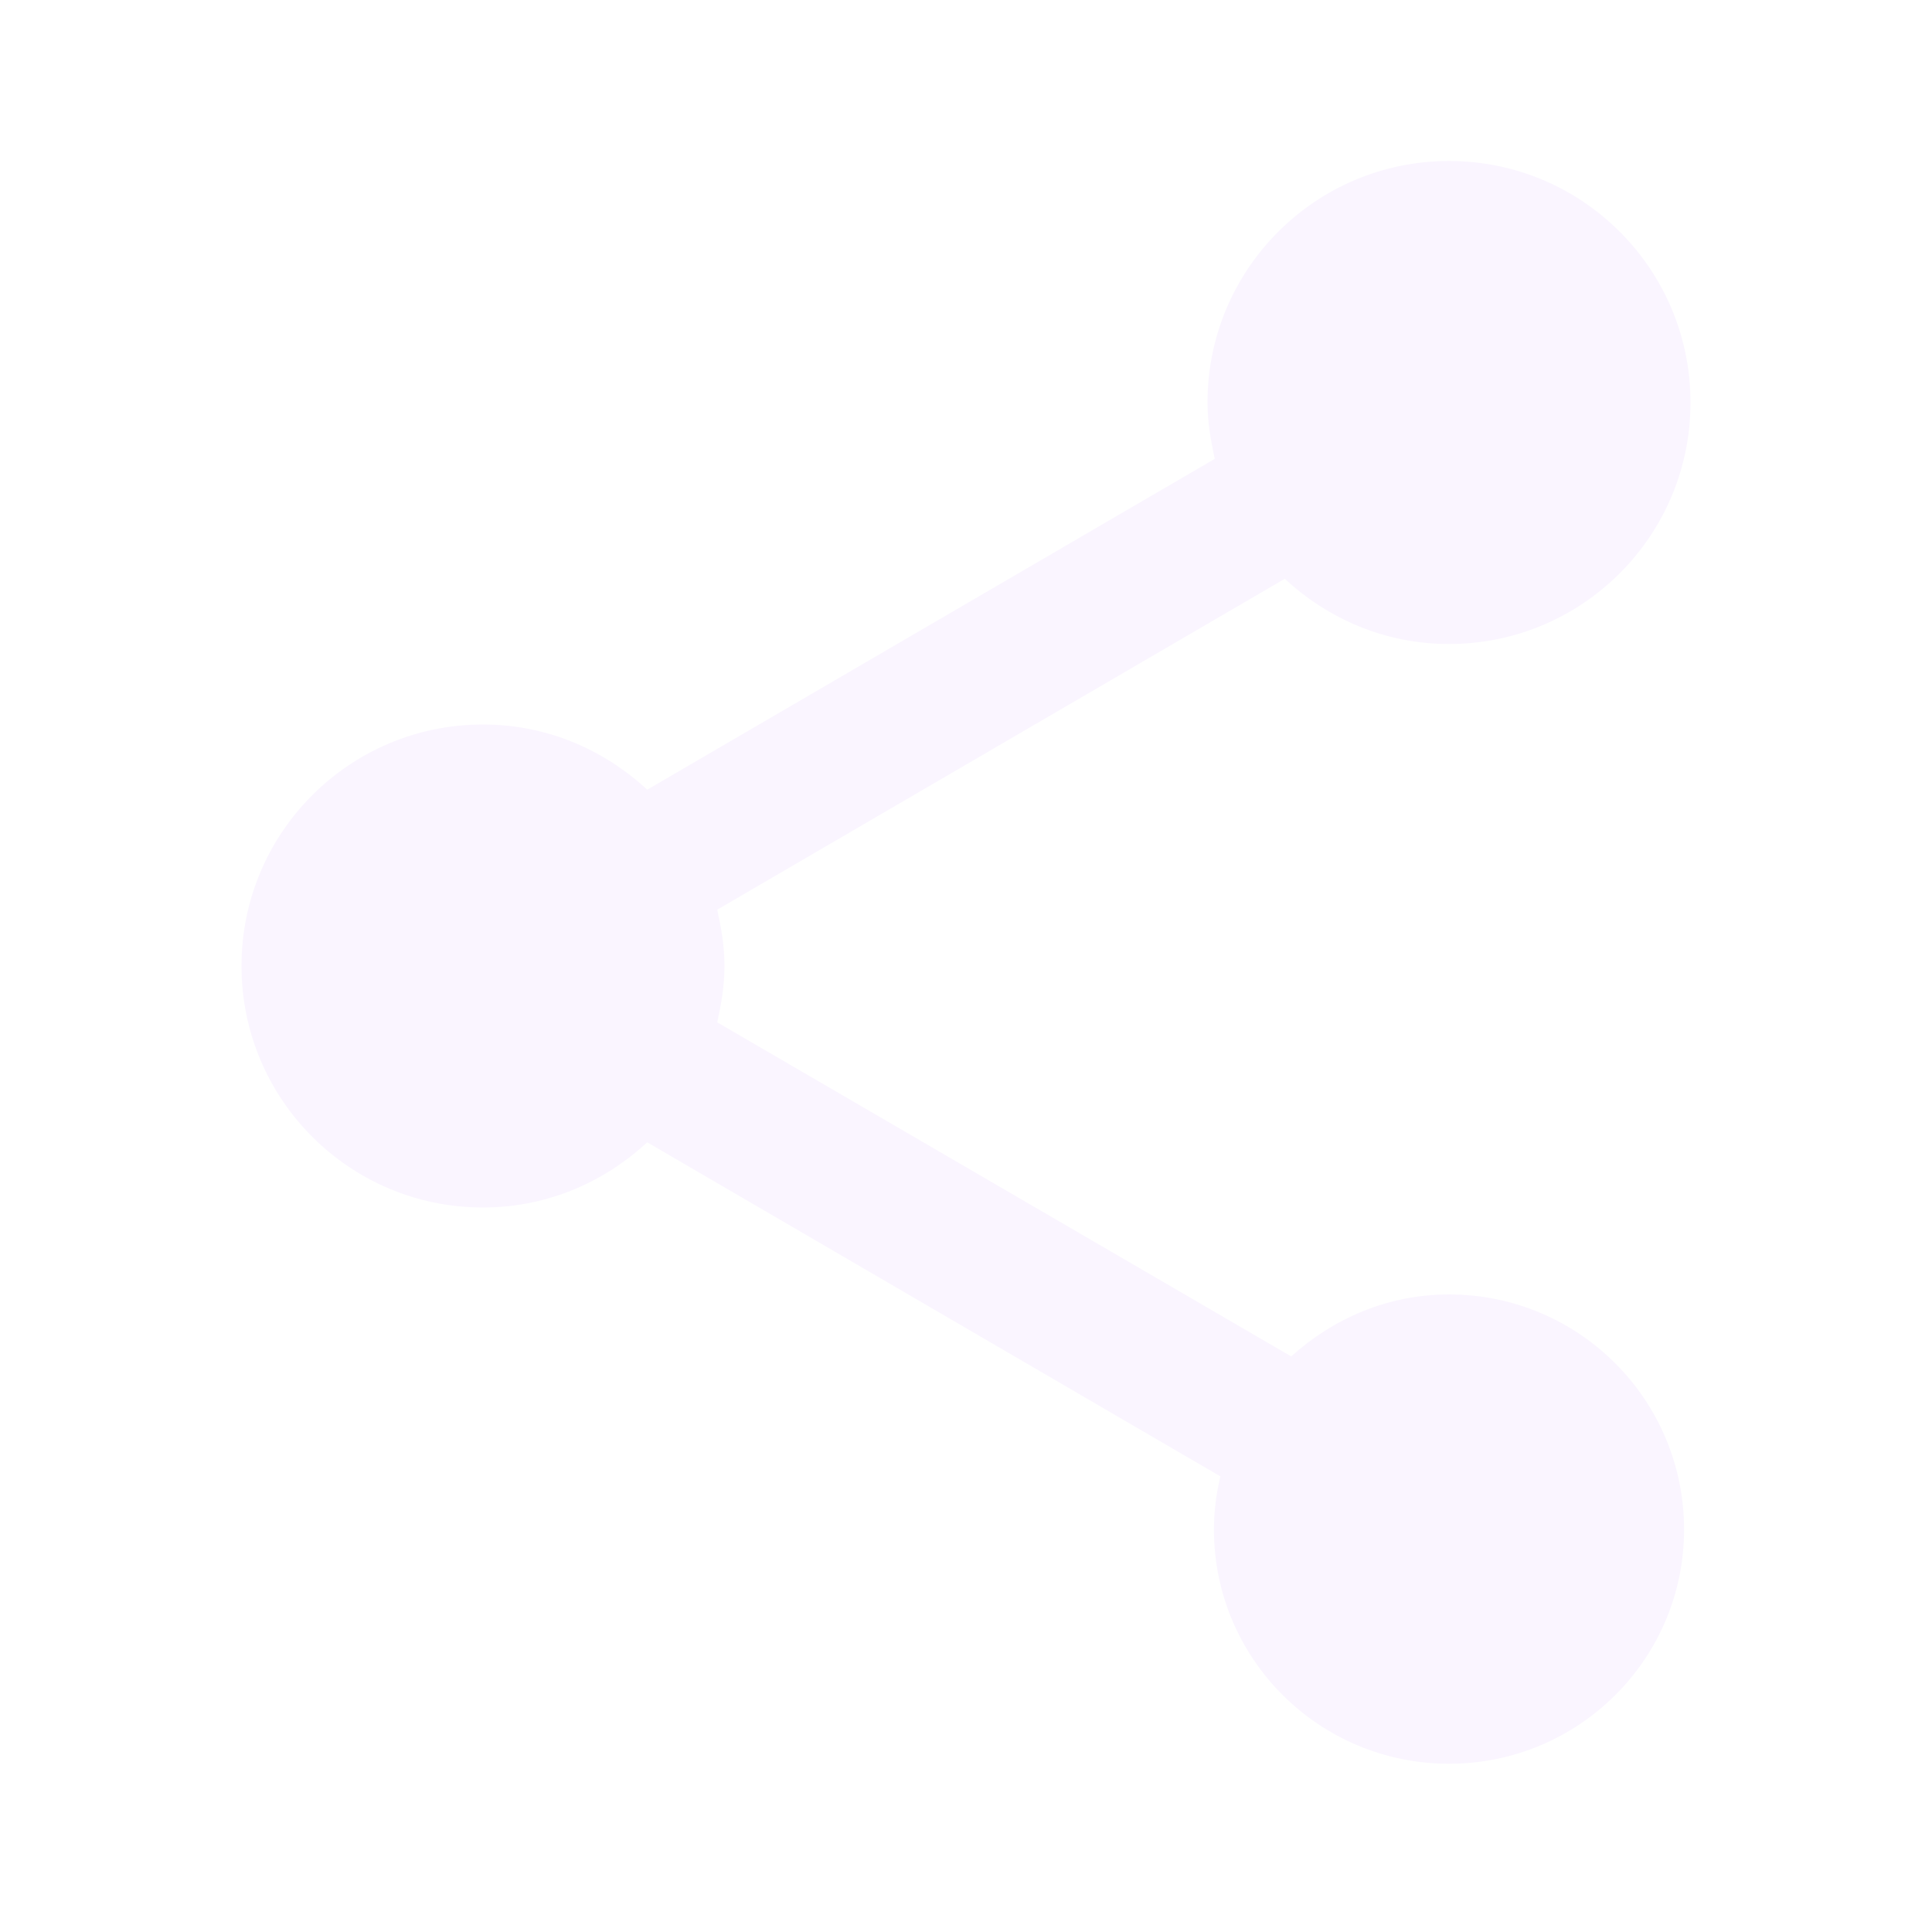
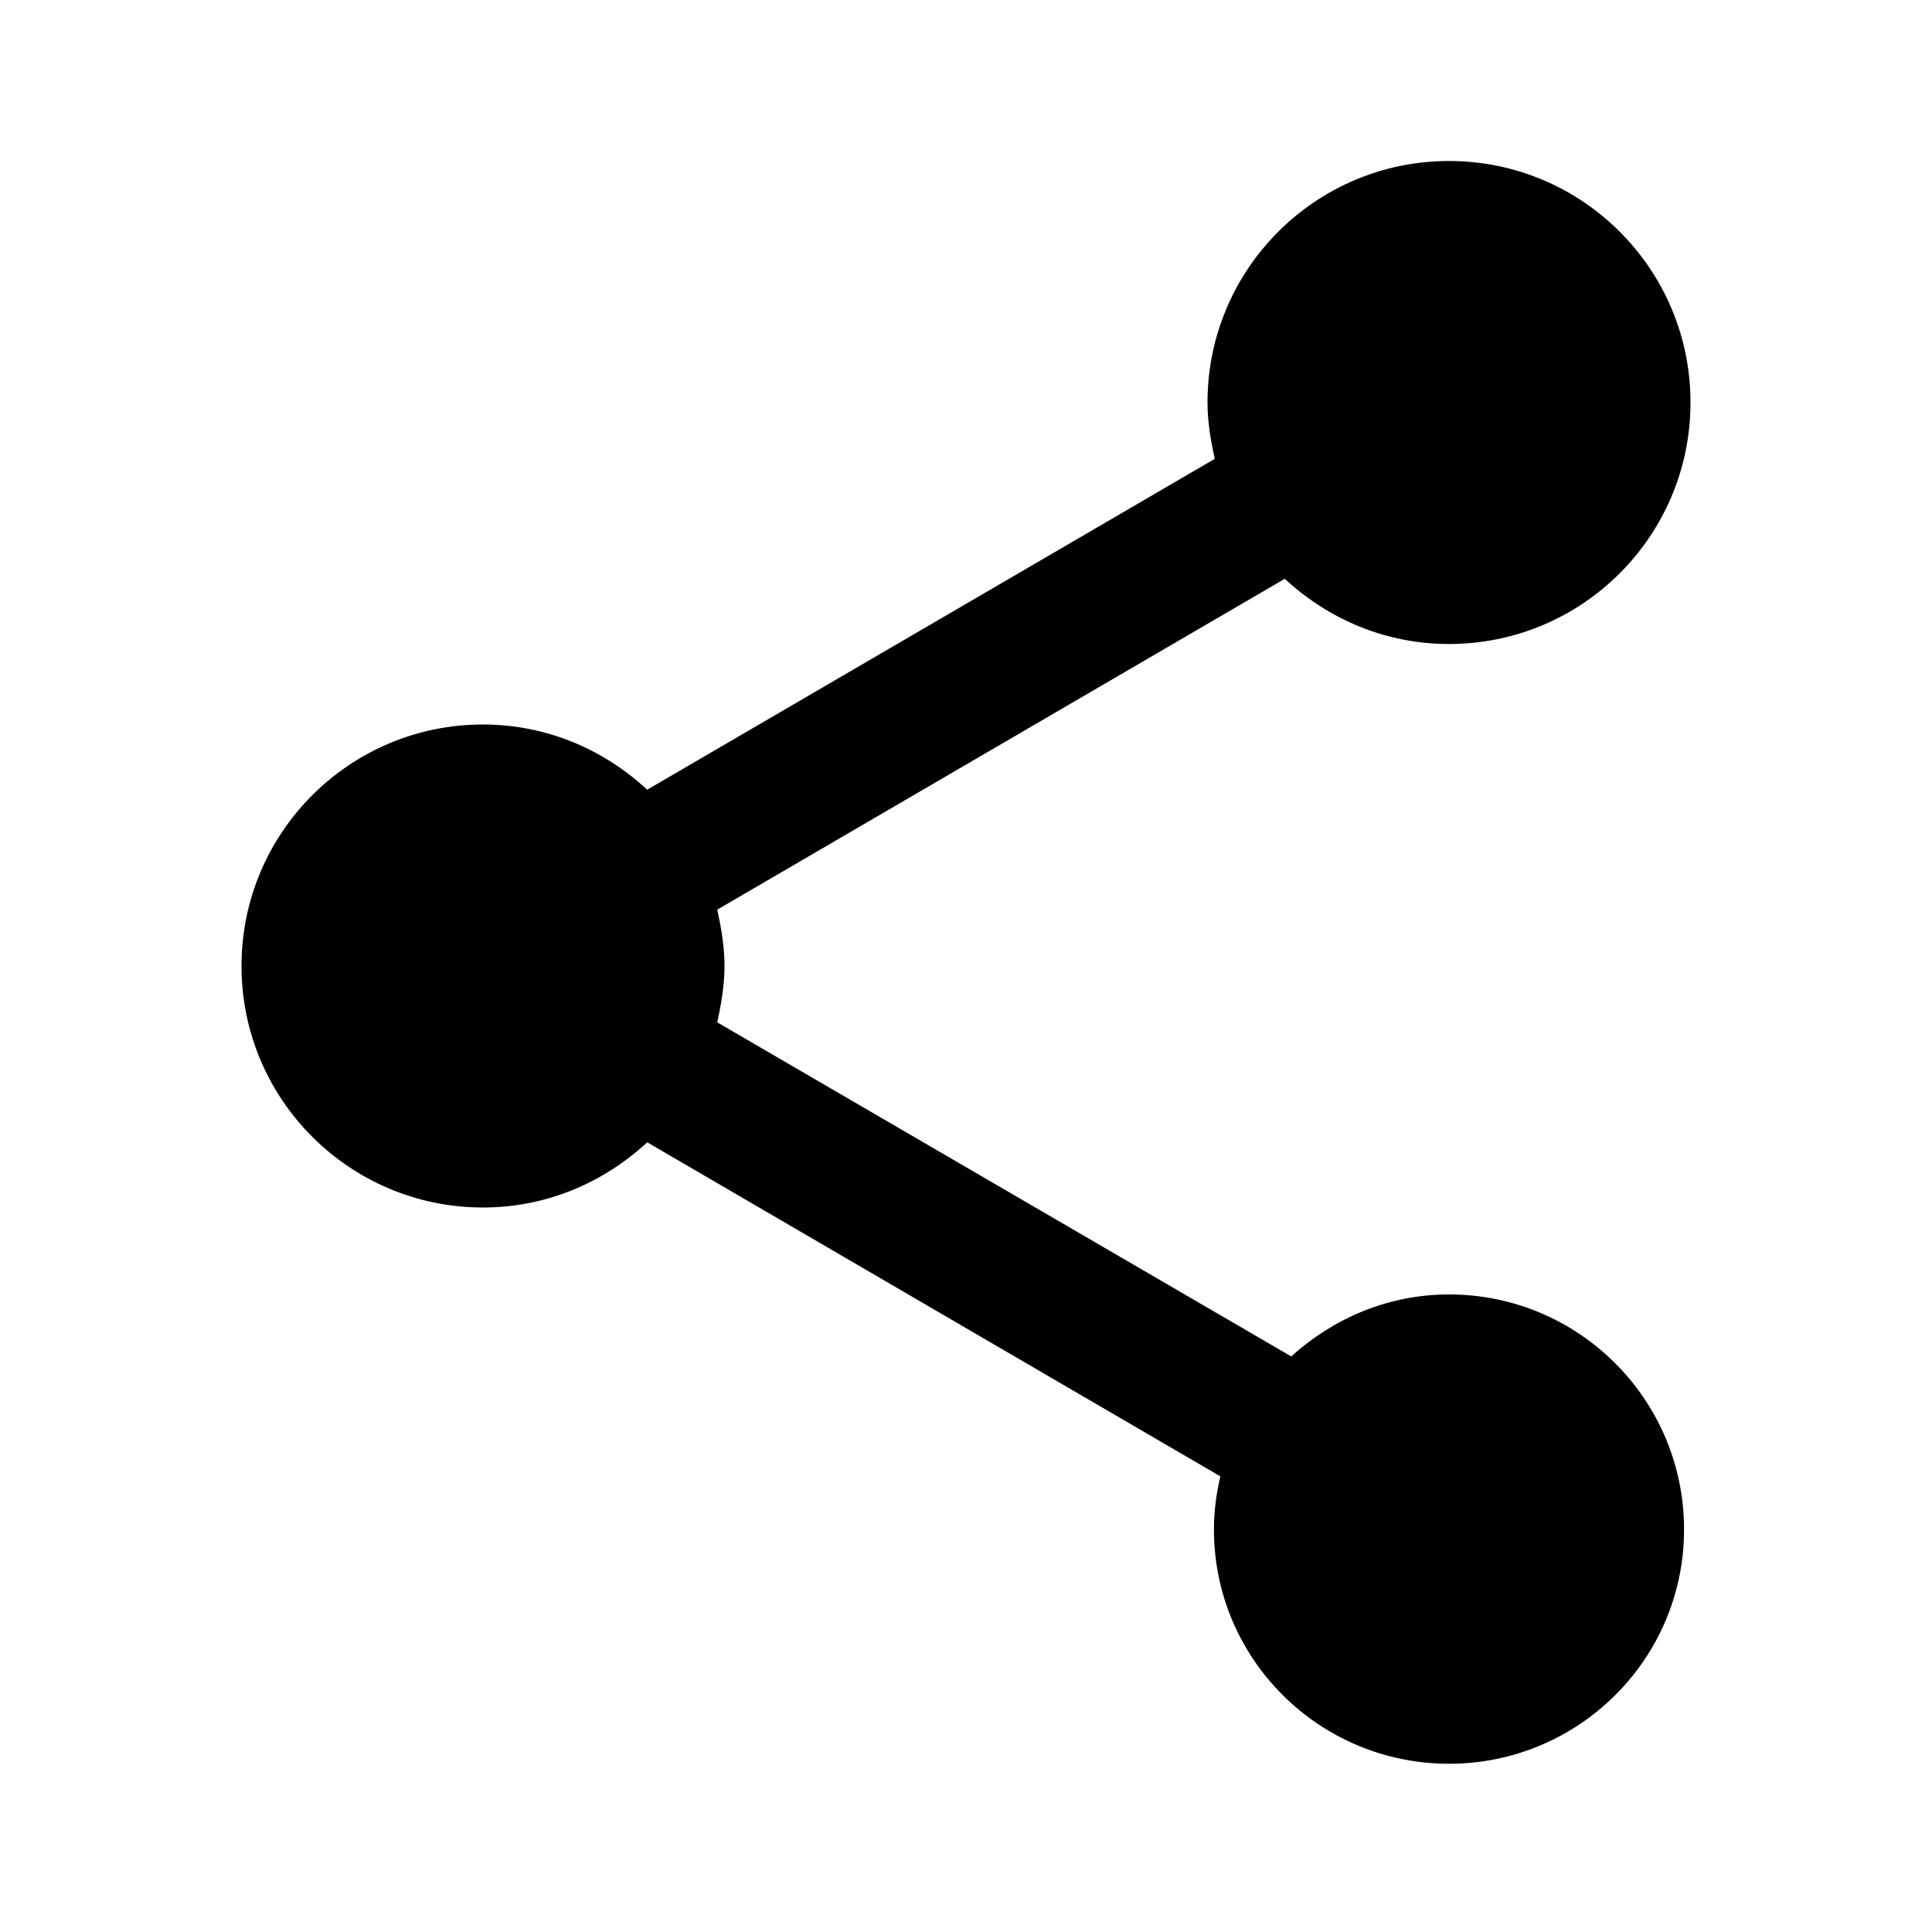
<svg xmlns="http://www.w3.org/2000/svg" viewBox="0 0 24 24">
-   <path fill="#faf5ff" d="M18,16.08C17.24,16.08 16.56,16.38 16.04,16.85L8.91,12.7C8.96,12.47 9,12.24 9,12C9,11.76 8.96,11.53 8.91,11.3L15.96,7.19C16.5,7.69 17.21,8 18,8A3,3 0 0,0 21,5A3,3 0 0,0 18,2A3,3 0 0,0 15,5C15,5.24 15.04,5.47 15.09,5.7L8.04,9.81C7.5,9.31 6.79,9 6,9A3,3 0 0,0 3,12A3,3 0 0,0 6,15C6.79,15 7.5,14.69 8.04,14.19L15.16,18.34C15.11,18.55 15.08,18.77 15.08,19C15.08,20.61 16.39,21.91 18,21.91C19.61,21.91 20.92,20.61 20.92,19A2.92,2.92 0 0,0 18,16.08Z" />
+   <path d="M18,16.08C17.24,16.08 16.56,16.38 16.04,16.85L8.91,12.7C8.96,12.47 9,12.24 9,12C9,11.76 8.96,11.53 8.91,11.3L15.96,7.19C16.5,7.69 17.21,8 18,8A3,3 0 0,0 21,5A3,3 0 0,0 18,2A3,3 0 0,0 15,5C15,5.24 15.04,5.47 15.09,5.7L8.04,9.81C7.5,9.31 6.79,9 6,9A3,3 0 0,0 3,12A3,3 0 0,0 6,15C6.79,15 7.5,14.69 8.04,14.19L15.16,18.34C15.11,18.55 15.08,18.77 15.08,19C15.08,20.61 16.39,21.91 18,21.91C19.61,21.91 20.92,20.61 20.92,19A2.92,2.92 0 0,0 18,16.08Z" />
</svg>
